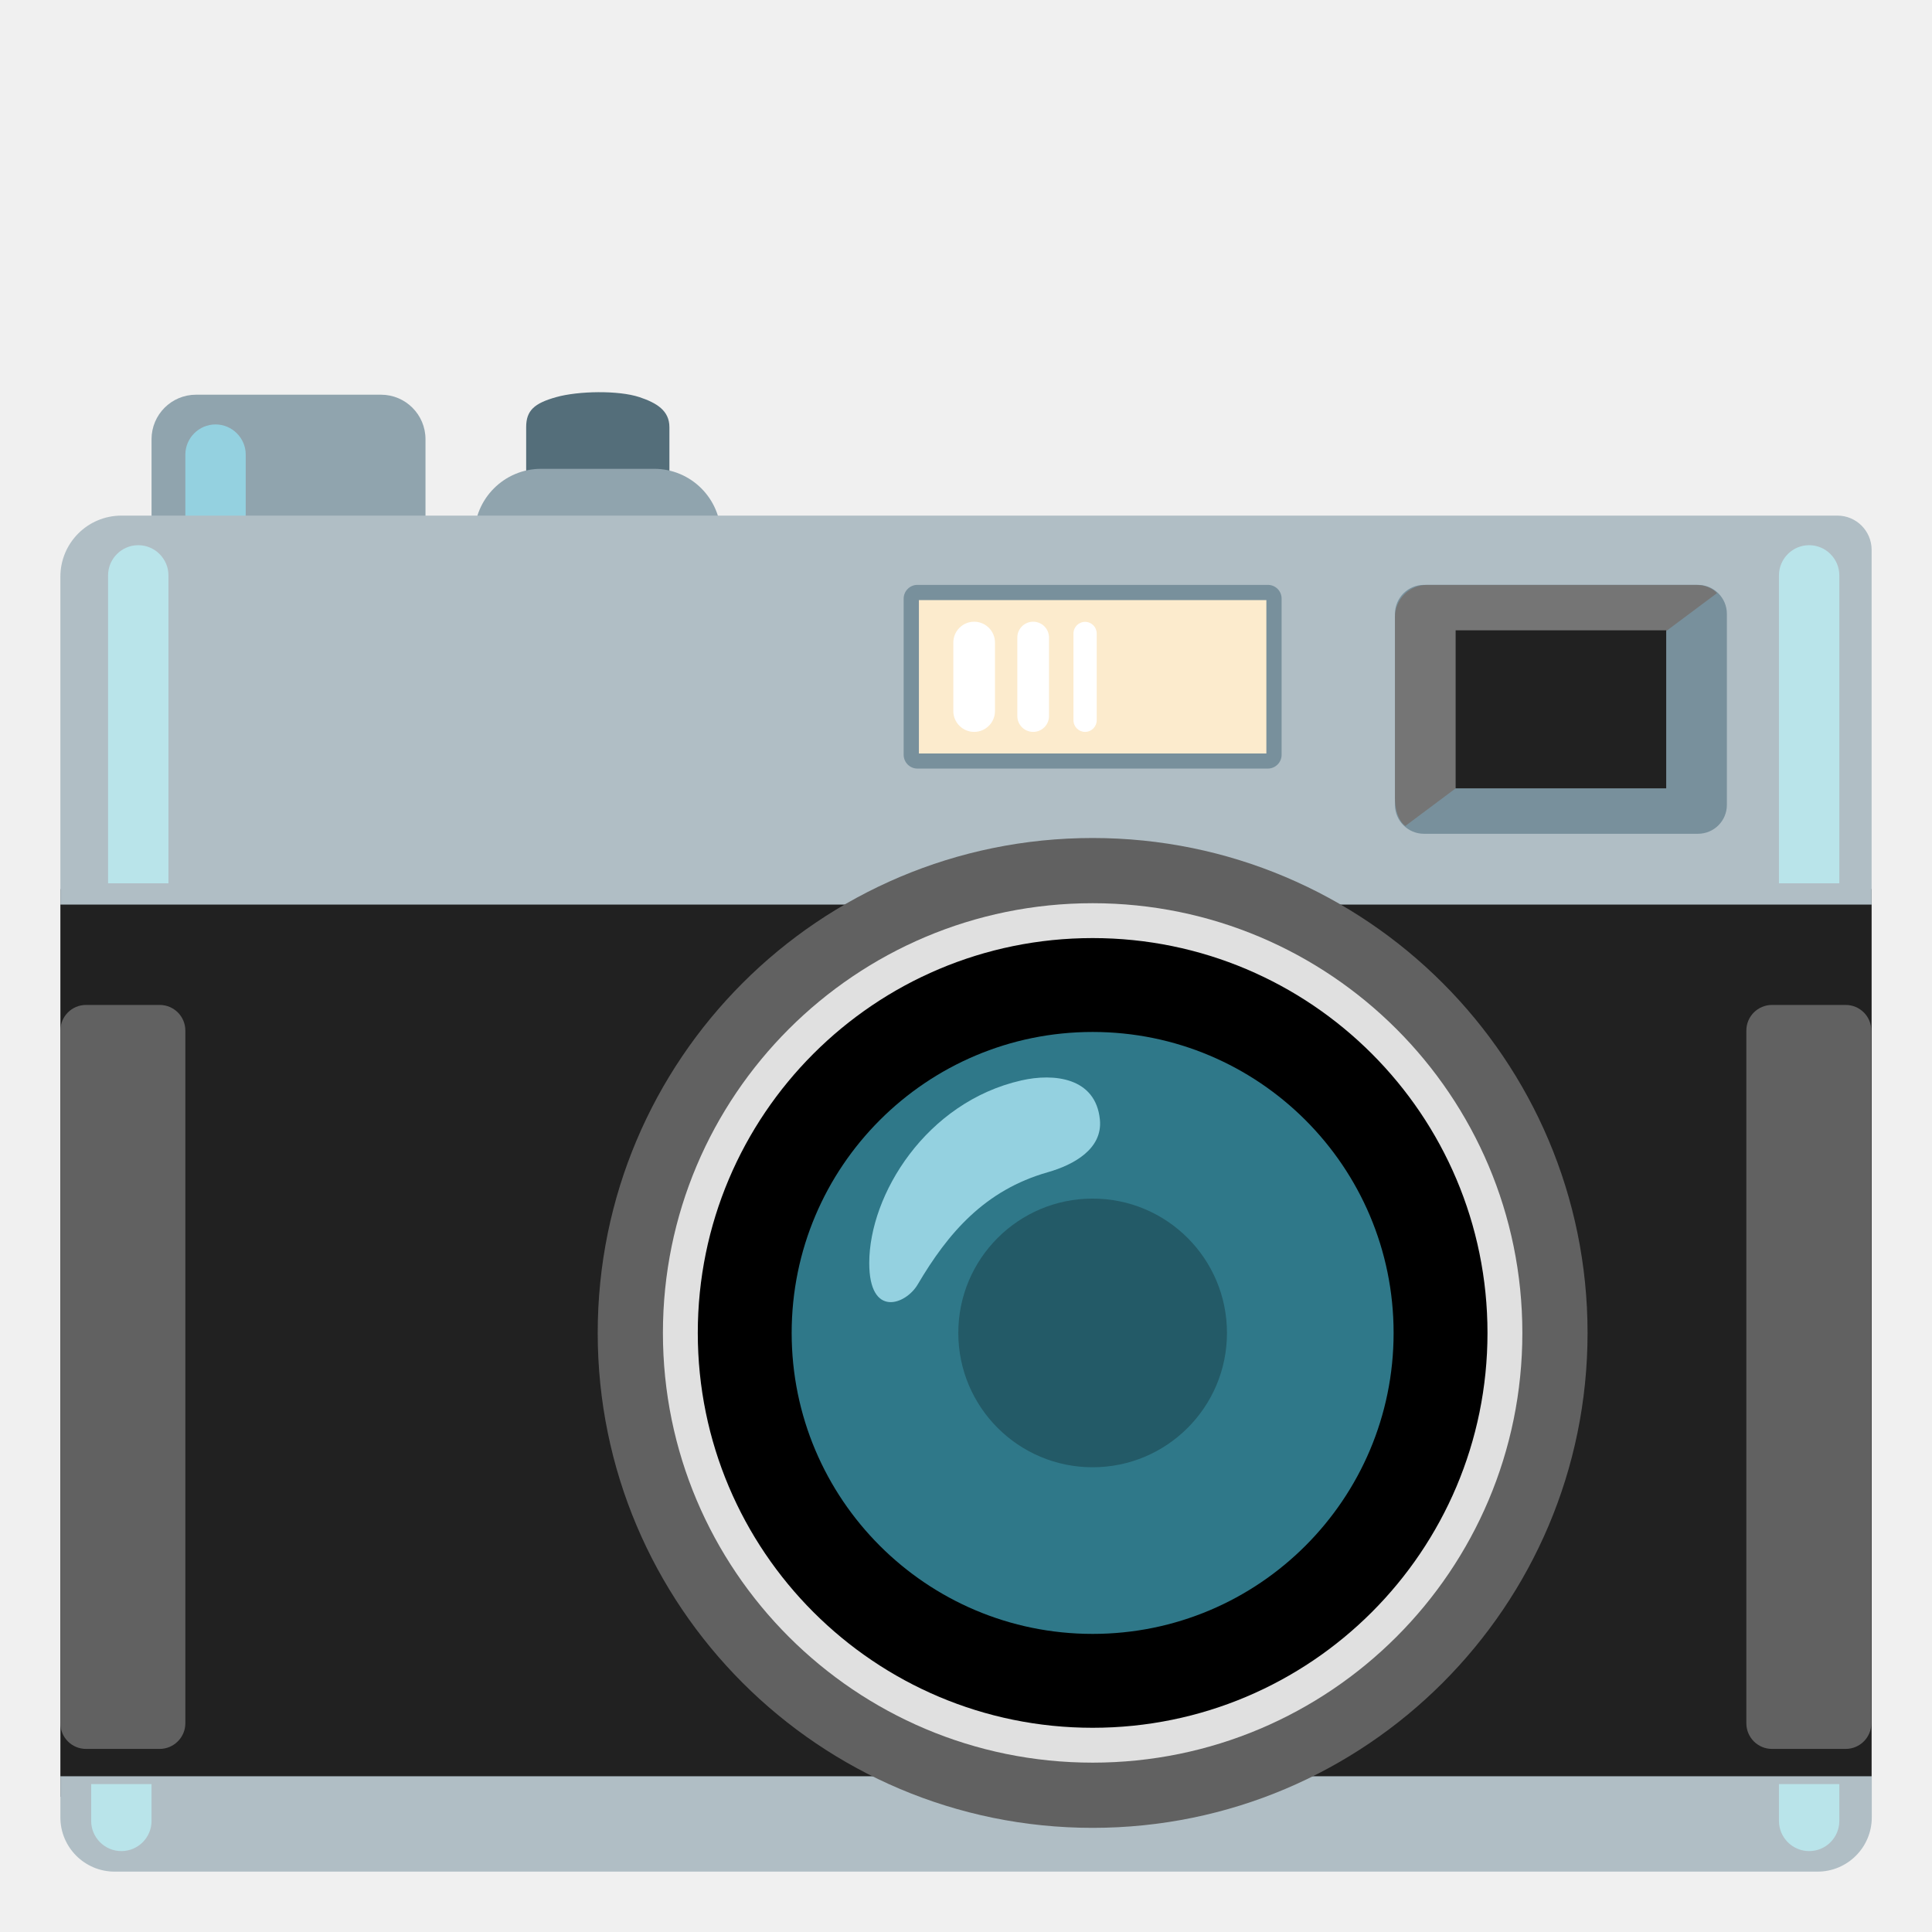
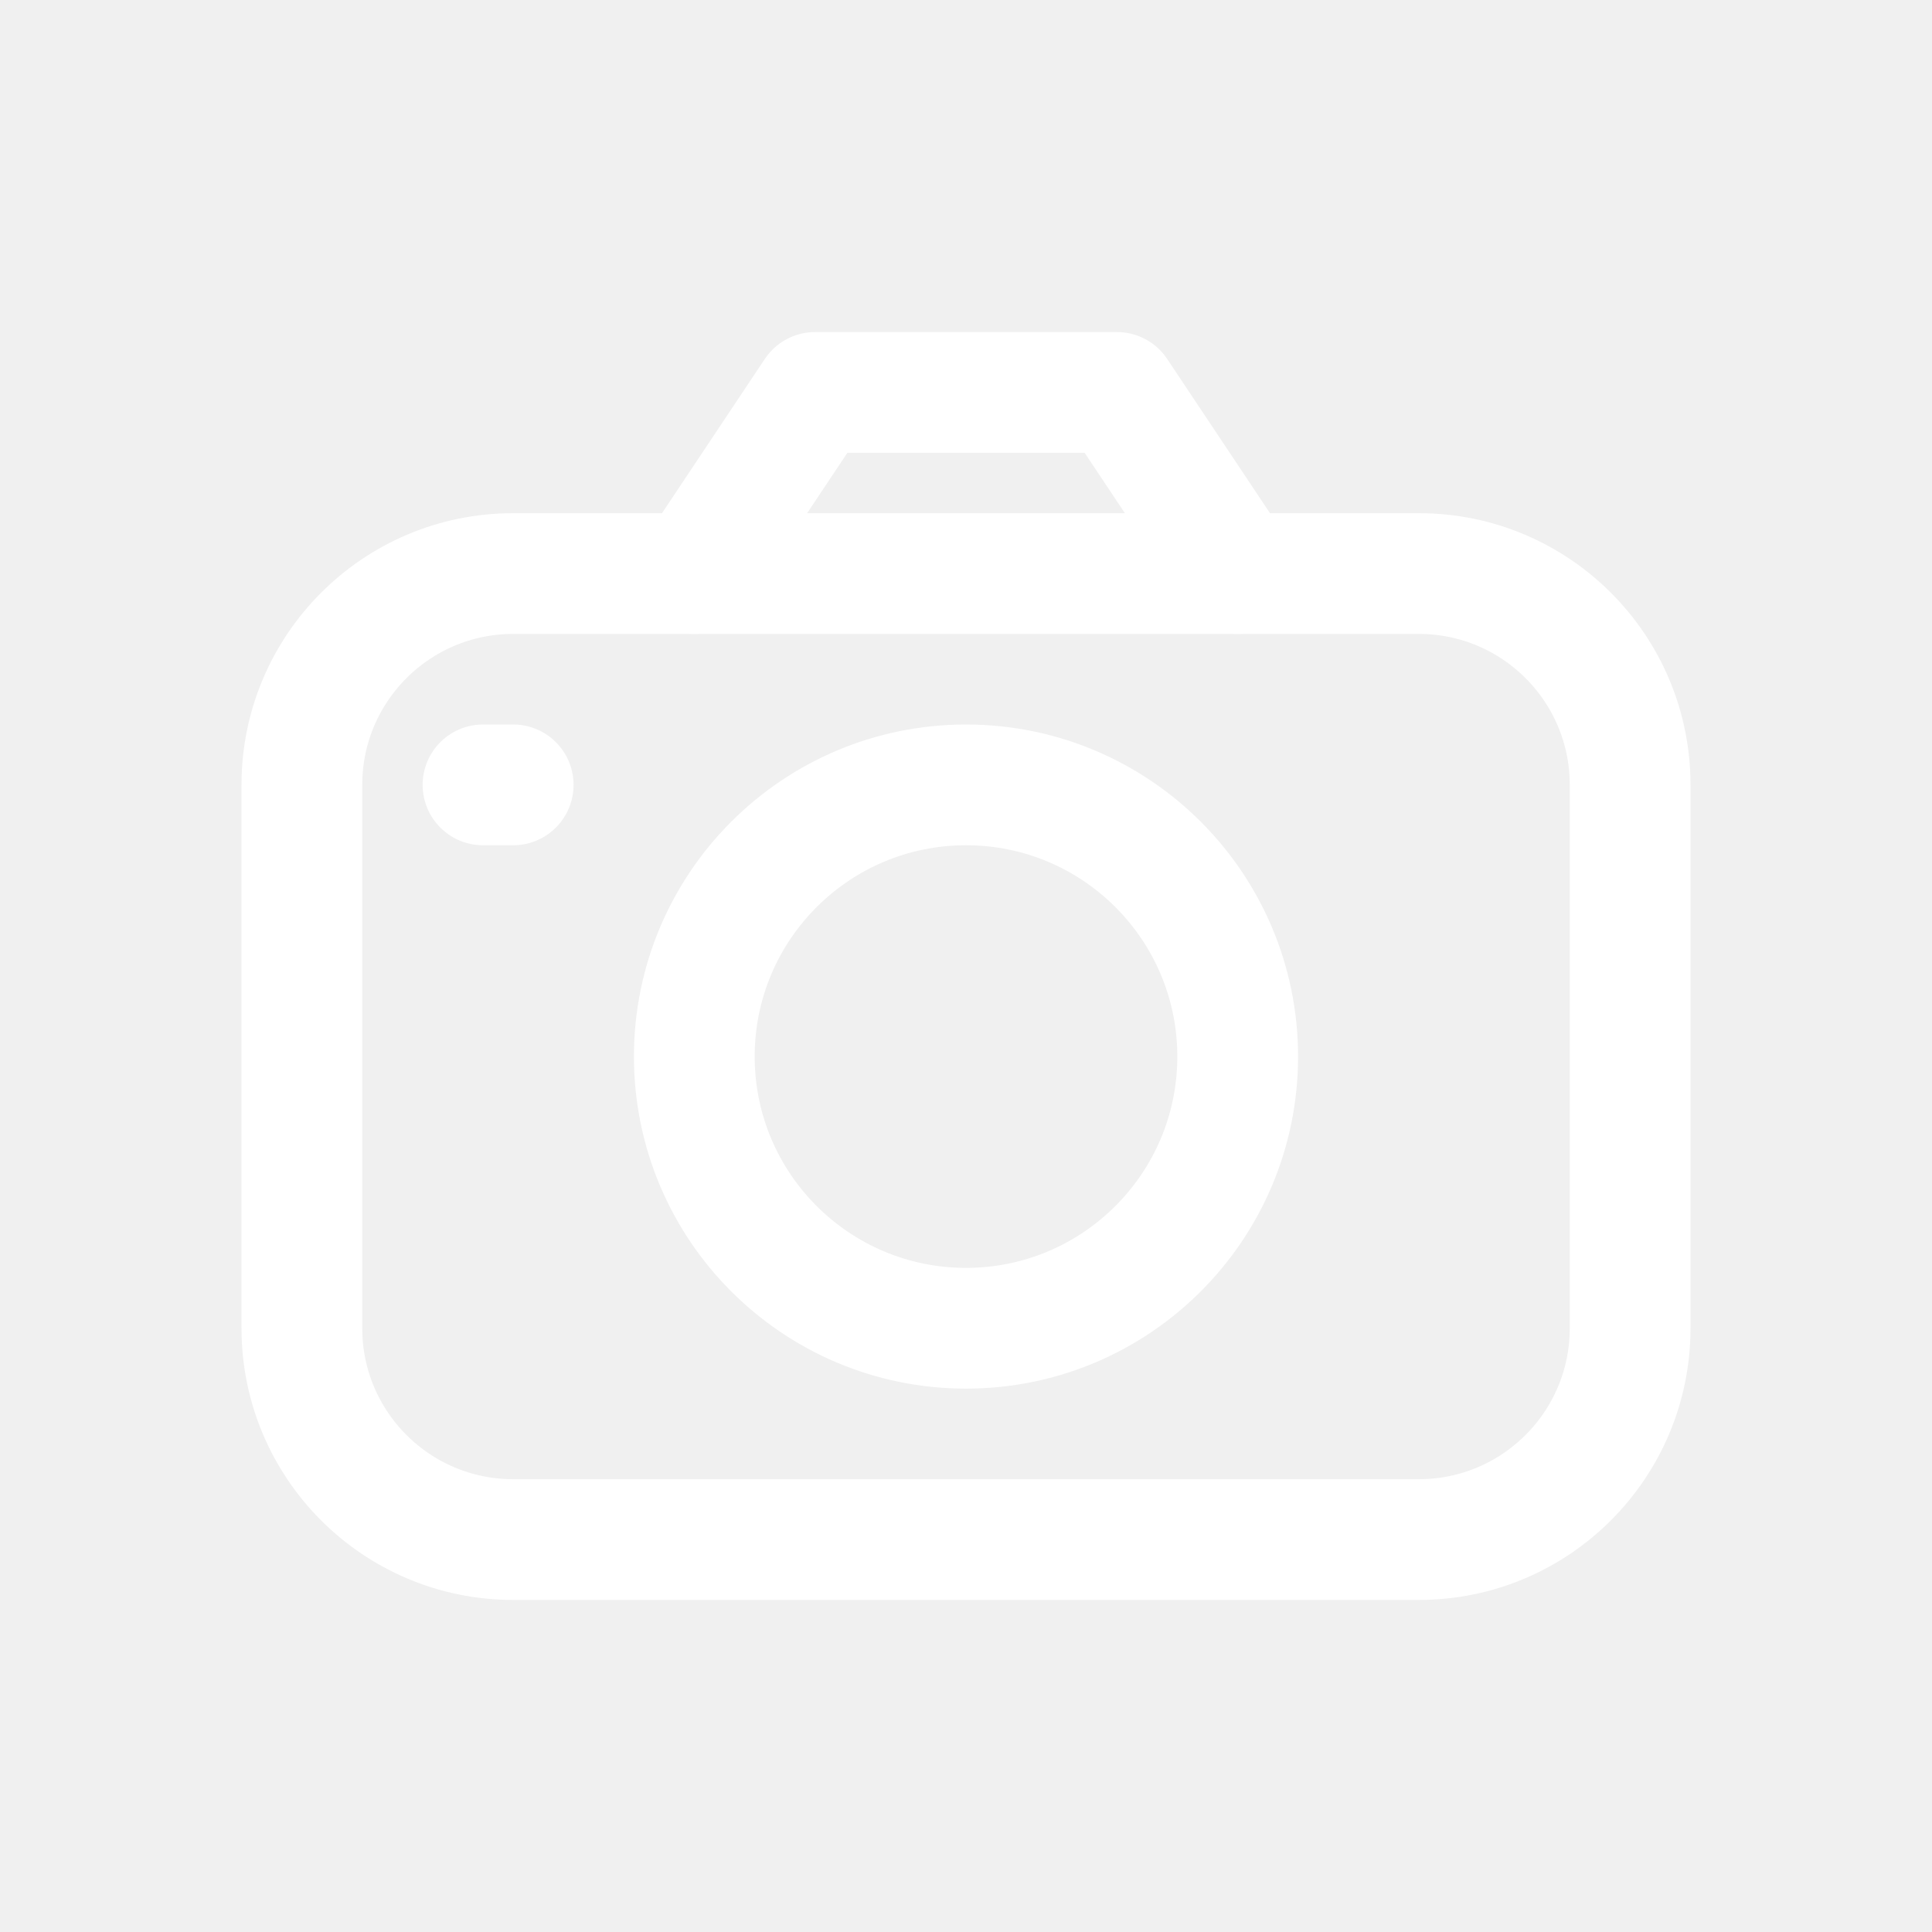
- <svg xmlns="http://www.w3.org/2000/svg" width="800px" height="800px" viewBox="0 0 128 128" aria-hidden="true" role="img" class="iconify iconify--noto" preserveAspectRatio="xMidYMid meet">
-   <path d="M25.24 39.27H12.99c-1.63 0-2.95-1.32-2.95-2.95V29.1c0-1.63 1.32-2.95 2.95-2.95h12.25c1.63 0 2.95 1.32 2.95 2.95v7.22a2.962 2.962 0 0 1-2.95 2.95z" fill="#90a4ae" />
-   <path d="M16.28 40.52h-4v-10.4c0-1.1.9-2 2-2s2 .9 2 2v10.4z" fill="#94d1e0" />
-   <path d="M42.36 35.8h-5.51c-1.1 0-1.99-.89-1.99-1.99V28.3c0-1.1.53-1.58 1.99-1.99c1.46-.41 4.12-.46 5.51 0c1.14.38 1.99.89 1.99 1.99v5.51c0 1.1-.9 1.99-1.99 1.99z" fill="#546e7a" />
-   <path fill="#212121" d="M4 58.9h120v60.14H4z" />
-   <path d="M4 117.68v2.73c0 1.98 1.61 3.59 3.59 3.59h112.83c1.98 0 3.59-1.61 3.59-3.59v-2.73H4z" fill="#b0bec5" />
-   <path d="M43.34 40.55h-7.49c-2.44 0-4.42-1.98-4.42-4.42v-.65c0-2.44 1.98-4.42 4.42-4.42h7.49c2.44 0 4.42 1.98 4.42 4.42v.65a4.409 4.409 0 0 1-4.42 4.42z" fill="#90a4ae" />
-   <path d="M121.73 34.16H8.05C5.81 34.16 4 35.97 4 38.21v21.72h120v-23.5c0-1.26-1.02-2.27-2.27-2.27z" fill="#b0bec5" />
-   <path d="M112.49 55.24H94.34a1.92 1.92 0 0 1-1.92-1.92V40.67c0-1.06.86-1.92 1.92-1.92h18.15c1.06 0 1.92.86 1.92 1.92v12.66c0 1.05-.85 1.91-1.92 1.91z" fill="#78909c" />
-   <path d="M92.42 52.84V40.88c0-1.18.95-2.13 2.13-2.13h17.79c1 0 1.41.55 1.41.55L93.11 54.72s-.69-.42-.69-1.88z" fill="#757575" />
-   <path fill="#212121" d="M96.44 41.76h13.95v10.47H96.44z" />
-   <path d="M10.58 115.87H5.7c-.94 0-1.7-.76-1.7-1.7V68.28c0-.94.76-1.7 1.7-1.7h4.88c.94 0 1.7.76 1.7 1.7v45.89c0 .94-.77 1.7-1.7 1.7z" fill="#616161" />
-   <path d="M122.28 115.87h-4.88c-.94 0-1.7-.76-1.7-1.7V68.28c0-.94.76-1.7 1.7-1.7h4.88c.94 0 1.7.76 1.7 1.7v45.89c0 .94-.76 1.7-1.7 1.7z" fill="#616161" />
-   <path d="M8.04 122.64c-1.1 0-2-.9-2-2v-2.44h4v2.44a2 2 0 0 1-2 2z" fill="#b9e4ea" />
-   <path d="M121.86 58.52h-4v-20.4c0-1.1.9-2 2-2s2 .9 2 2v20.4z" fill="#b9e4ea" />
-   <path d="M11.16 58.52h-4v-20.4c0-1.1.9-2 2-2s2 .9 2 2v20.4z" fill="#b9e4ea" />
-   <path d="M119.86 122.64c-1.1 0-2-.9-2-2v-2.44h4v2.44a2 2 0 0 1-2 2z" fill="#b9e4ea" />
-   <path d="M60.78 50.42c-.22 0-.41-.18-.41-.41V39.66c0-.22.18-.41.41-.41H84c.22 0 .41.18.41.41v10.35c0 .22-.18.41-.41.41H60.78z" fill="#fcebcd" />
-   <path d="M83.9 39.76v10.16H60.88V39.76H83.9m.1-1.01H60.78c-.5 0-.91.41-.91.91v10.35c0 .5.41.91.91.91H84c.5 0 .91-.41.91-.91V39.66c0-.5-.4-.91-.91-.91z" fill="#78909c" />
-   <path d="M64.54 48.49c-.76 0-1.38-.62-1.38-1.38v-4.54c0-.76.62-1.38 1.38-1.38c.76 0 1.38.62 1.38 1.38v4.54c0 .76-.62 1.38-1.38 1.38z" fill="#ffffff" />
-   <path d="M68.45 48.49c-.58 0-1.05-.47-1.05-1.05v-5.2a1.05 1.05 0 1 1 2.1 0v5.2c0 .58-.47 1.05-1.05 1.05z" fill="#ffffff" />
-   <path d="M71.89 48.49a.77.77 0 0 1-.77-.77v-5.75a.77.77 0 0 1 1.54 0v5.75c0 .42-.34.77-.77.77z" fill="#ffffff" />
-   <circle cx="72.39" cy="88.31" fill="#616161" r="32.79" />
-   <circle cx="72.39" cy="88.31" fill="#e0e0e0" r="28.47" />
-   <circle cx="72.39" cy="88.31" fill="#2f7889" r="20.33" />
-   <circle cx="72.39" cy="88.31" r="26.16" fill="#000000" />
-   <circle cx="72.39" cy="88.31" fill="#2f7889" r="19.94" />
-   <path d="M67.67 71.58c-6.31 1.43-10.08 7.57-10.08 12.1c0 3.67 2.43 2.75 3.21 1.42c2.01-3.41 4.44-6.25 8.63-7.44c1.68-.48 3.64-1.53 3.44-3.49c-.28-2.79-3.05-3.08-5.2-2.59z" fill="#94d1e0" />
-   <circle cx="72.39" cy="88.31" opacity=".25" r="8.9" fill="#000000" />
+ <svg xmlns="http://www.w3.org/2000/svg" viewBox="0 0 64 64" fill="none" stroke="#fff" stroke-width="4" stroke-linecap="round" stroke-linejoin="round">
+   <rect x="10" y="19" width="44" height="32" rx="7" />
+   <path d="m23 19 4-6h10l4 6" />
+   <circle cx="32" cy="35" r="9" />
+   <path d="M16 26h1" />
</svg>
